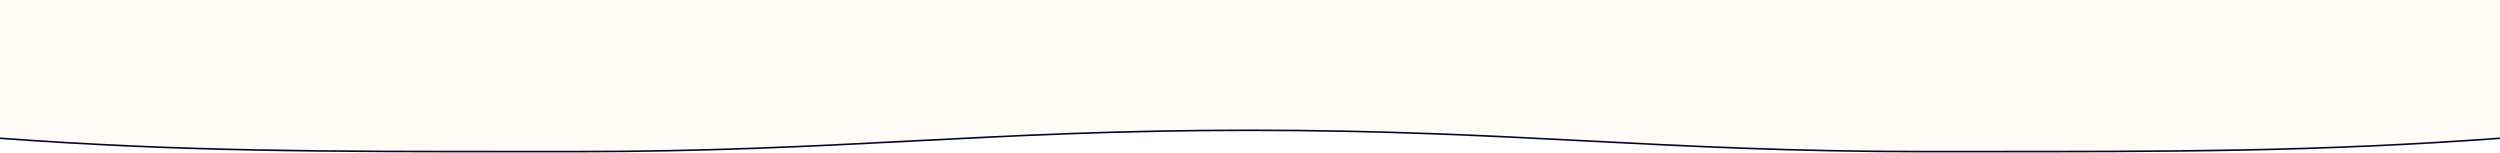
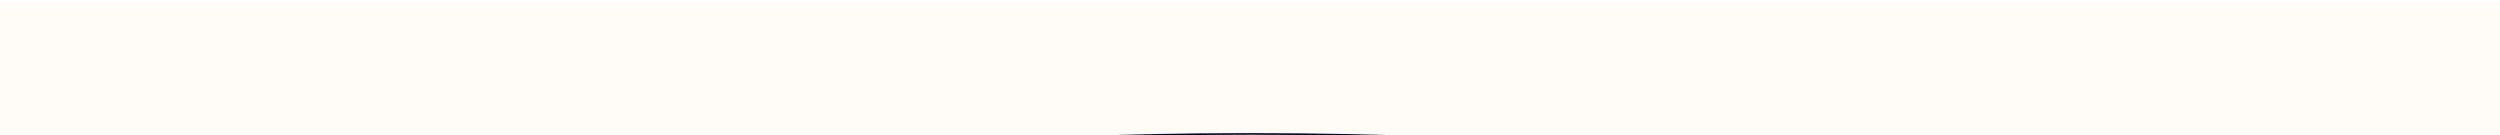
- <svg xmlns="http://www.w3.org/2000/svg" id="Layer_1" data-name="Layer 1" viewBox="0 0 1533.7 93.51">
+ <svg xmlns="http://www.w3.org/2000/svg" id="Layer_1" data-name="Layer 1" viewBox="0 0 1520 82.05">
  <defs>
    <style>
      .cls-1 {
        fill: #fffbf7;
      }

      .cls-2 {
        fill: #06072d;
      }
    </style>
  </defs>
-   <path class="cls-2" d="M766.9,1h0S0,1.01,0,1.01v84.32c112.6,8.25,199,8.18,320.9,8.18h32.6c80.7,0,143.6-3.27,206.6-6.54,62.97-3.27,125.95-6.54,206.7-6.54h0c80.8,0,143.8,3.27,206.8,6.54,63,3.27,125.9,6.54,206.6,6.54h32.6c121.9,0,208.3.07,320.9-8.18V1h-766.8Z" />
-   <path class="cls-1" d="M766.9,0h0S0,0,0,0v84.32c112.6,8.25,199,8.18,320.9,8.18h32.6c80.7,0,143.6-3.27,206.6-6.54,62.97-3.27,125.95-6.54,206.7-6.54h0c80.8,0,143.8,3.27,206.8,6.54,63,3.27,125.9,6.54,206.6,6.54h32.6c121.9,0,208.3.07,320.9-8.18V0h-766.8Z" />
+   <path class="cls-2" d="M760.05,2.5H-6.85v84.33c112.6,8.25,199,8.18,320.9,8.18h32.6c80.7,0,143.6-3.27,206.6-6.54,62.97-3.27,125.95-6.54,206.7-6.54h0c80.8,0,143.8,3.27,206.8,6.54,63,3.27,125.9,6.54,206.6,6.54h32.6c121.9,0,208.3.07,320.9-8.18V2.5h-766.8,0Z" />
+   <path class="cls-1" d="M760.05,1.5H-6.85v84.32c112.6,8.25,199,8.18,320.9,8.18h32.6c80.7,0,143.6-3.27,206.6-6.54,62.97-3.27,125.95-6.54,206.7-6.54h0c80.8,0,143.8,3.27,206.8,6.54,63,3.27,125.9,6.54,206.6,6.54h32.6c121.9,0,208.3.07,320.9-8.18V1.5h-766.8,0Z" />
</svg>
